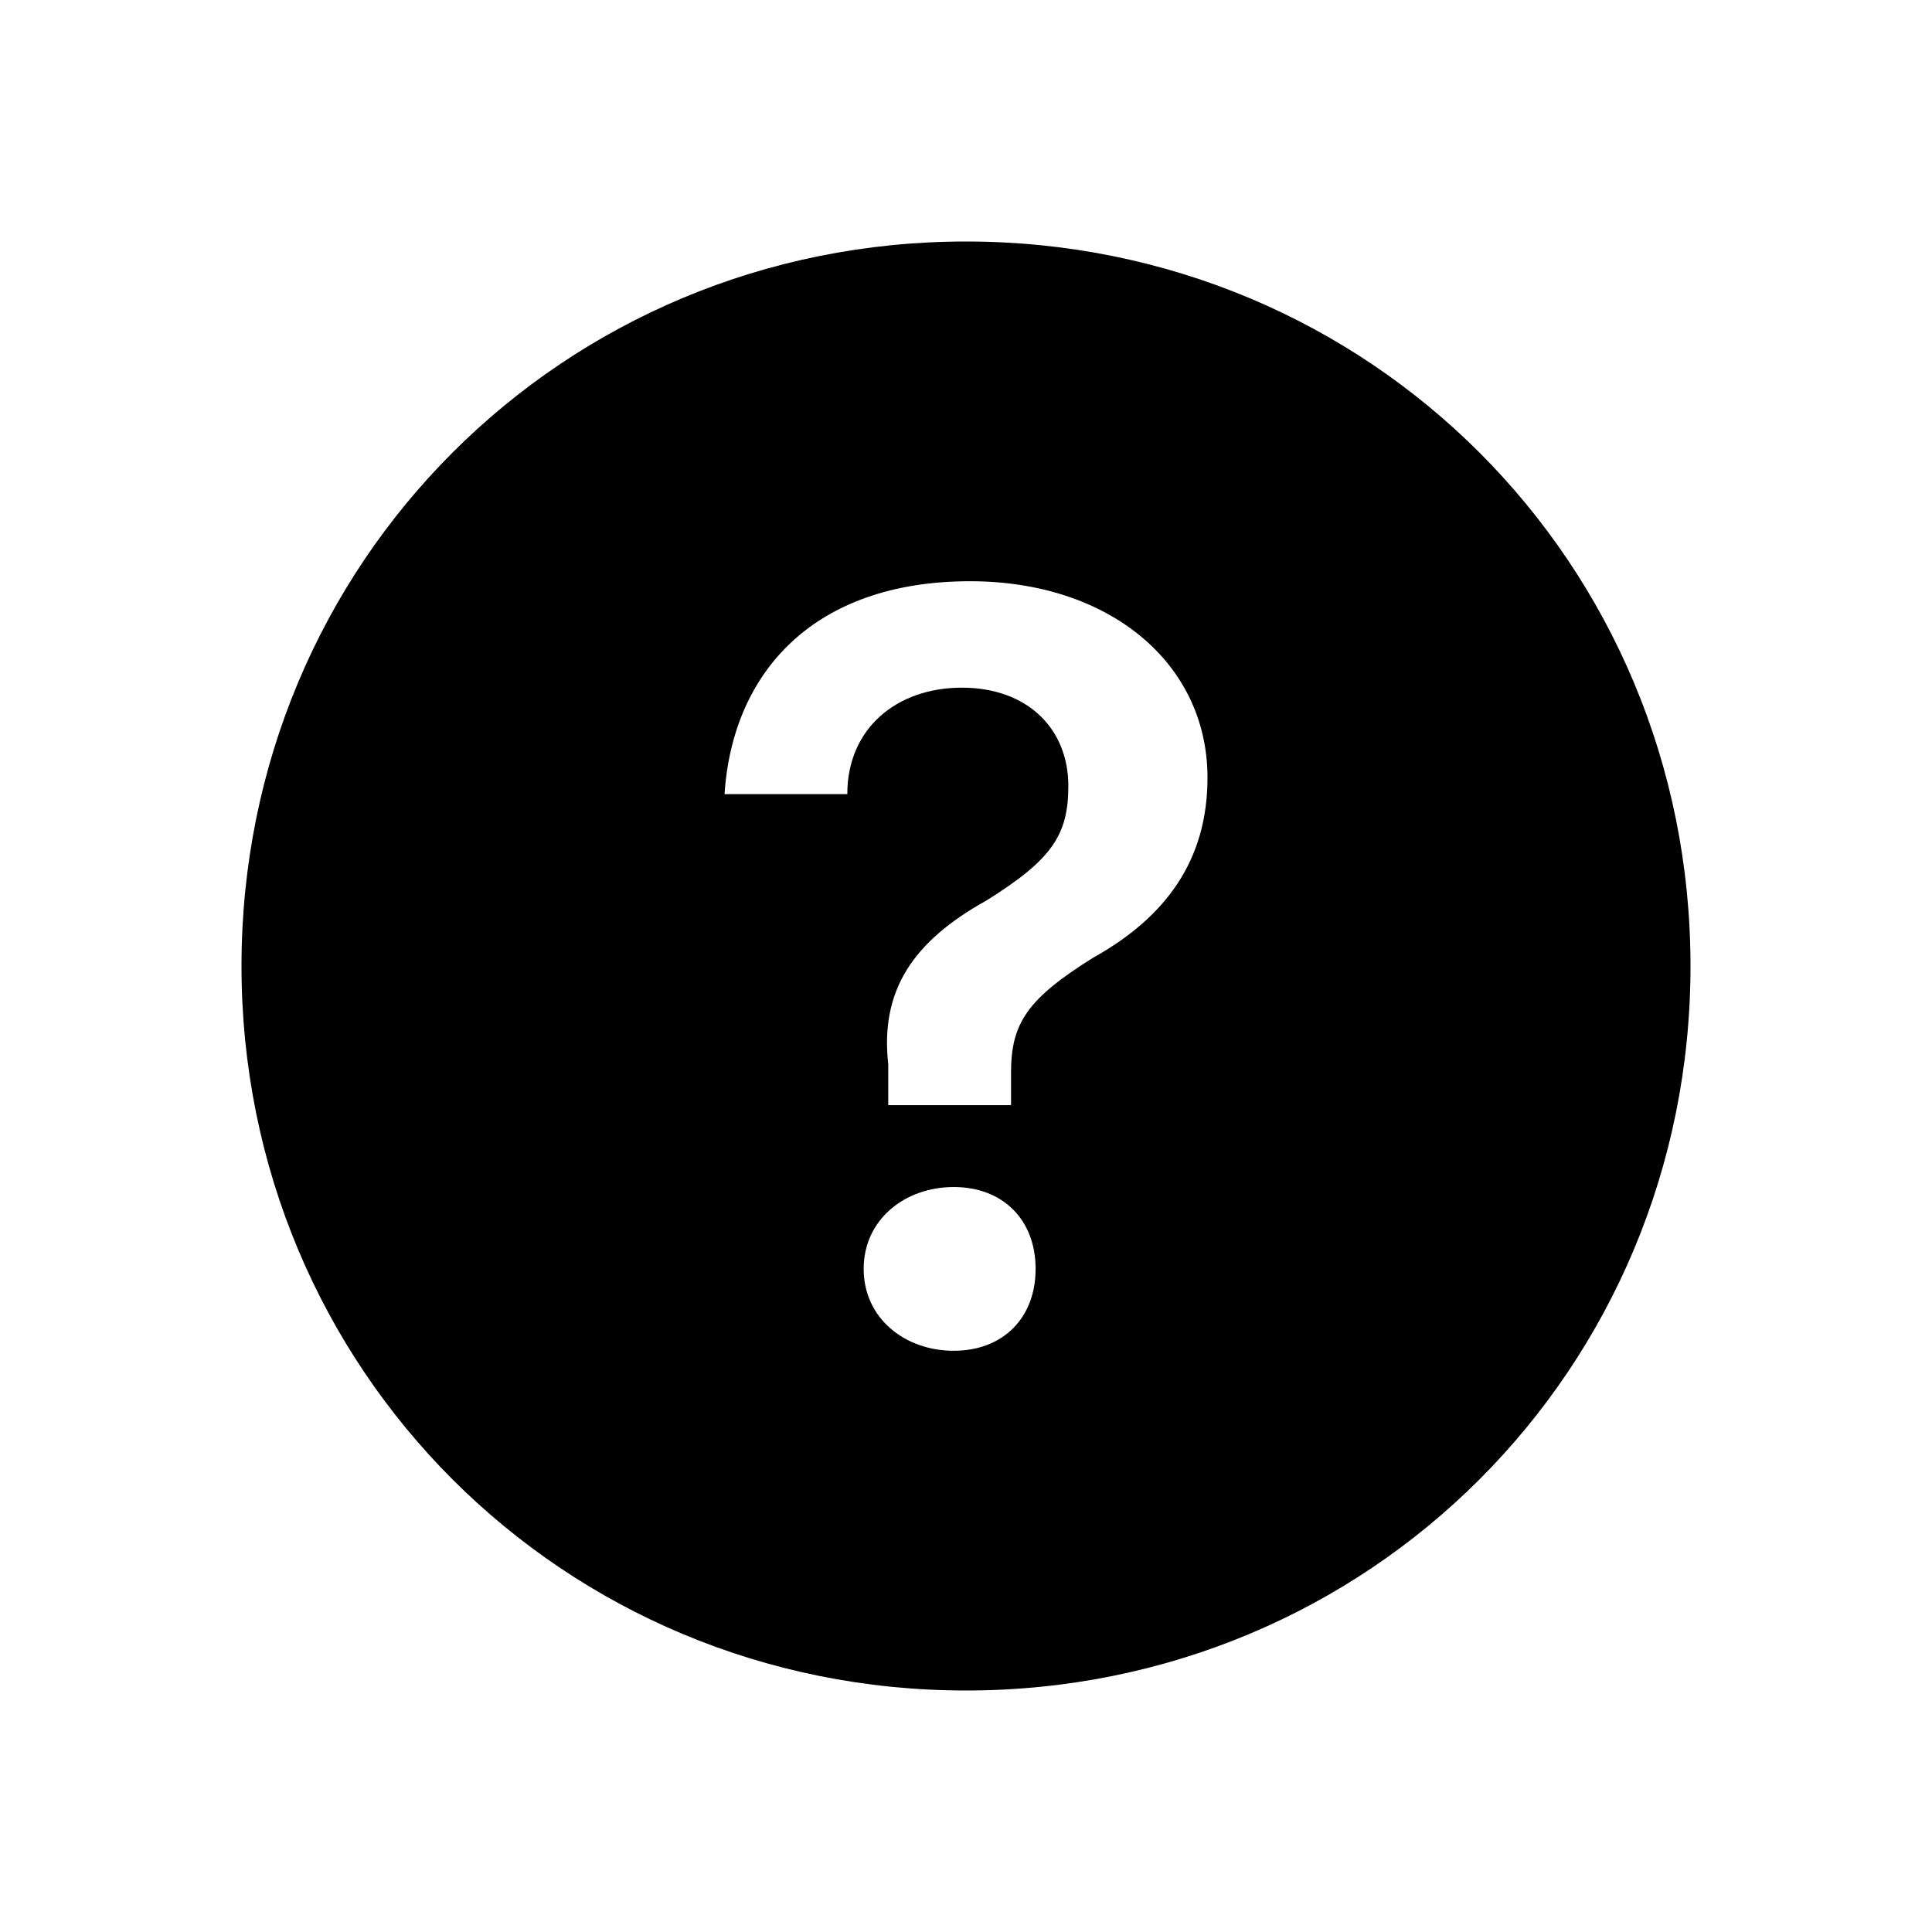
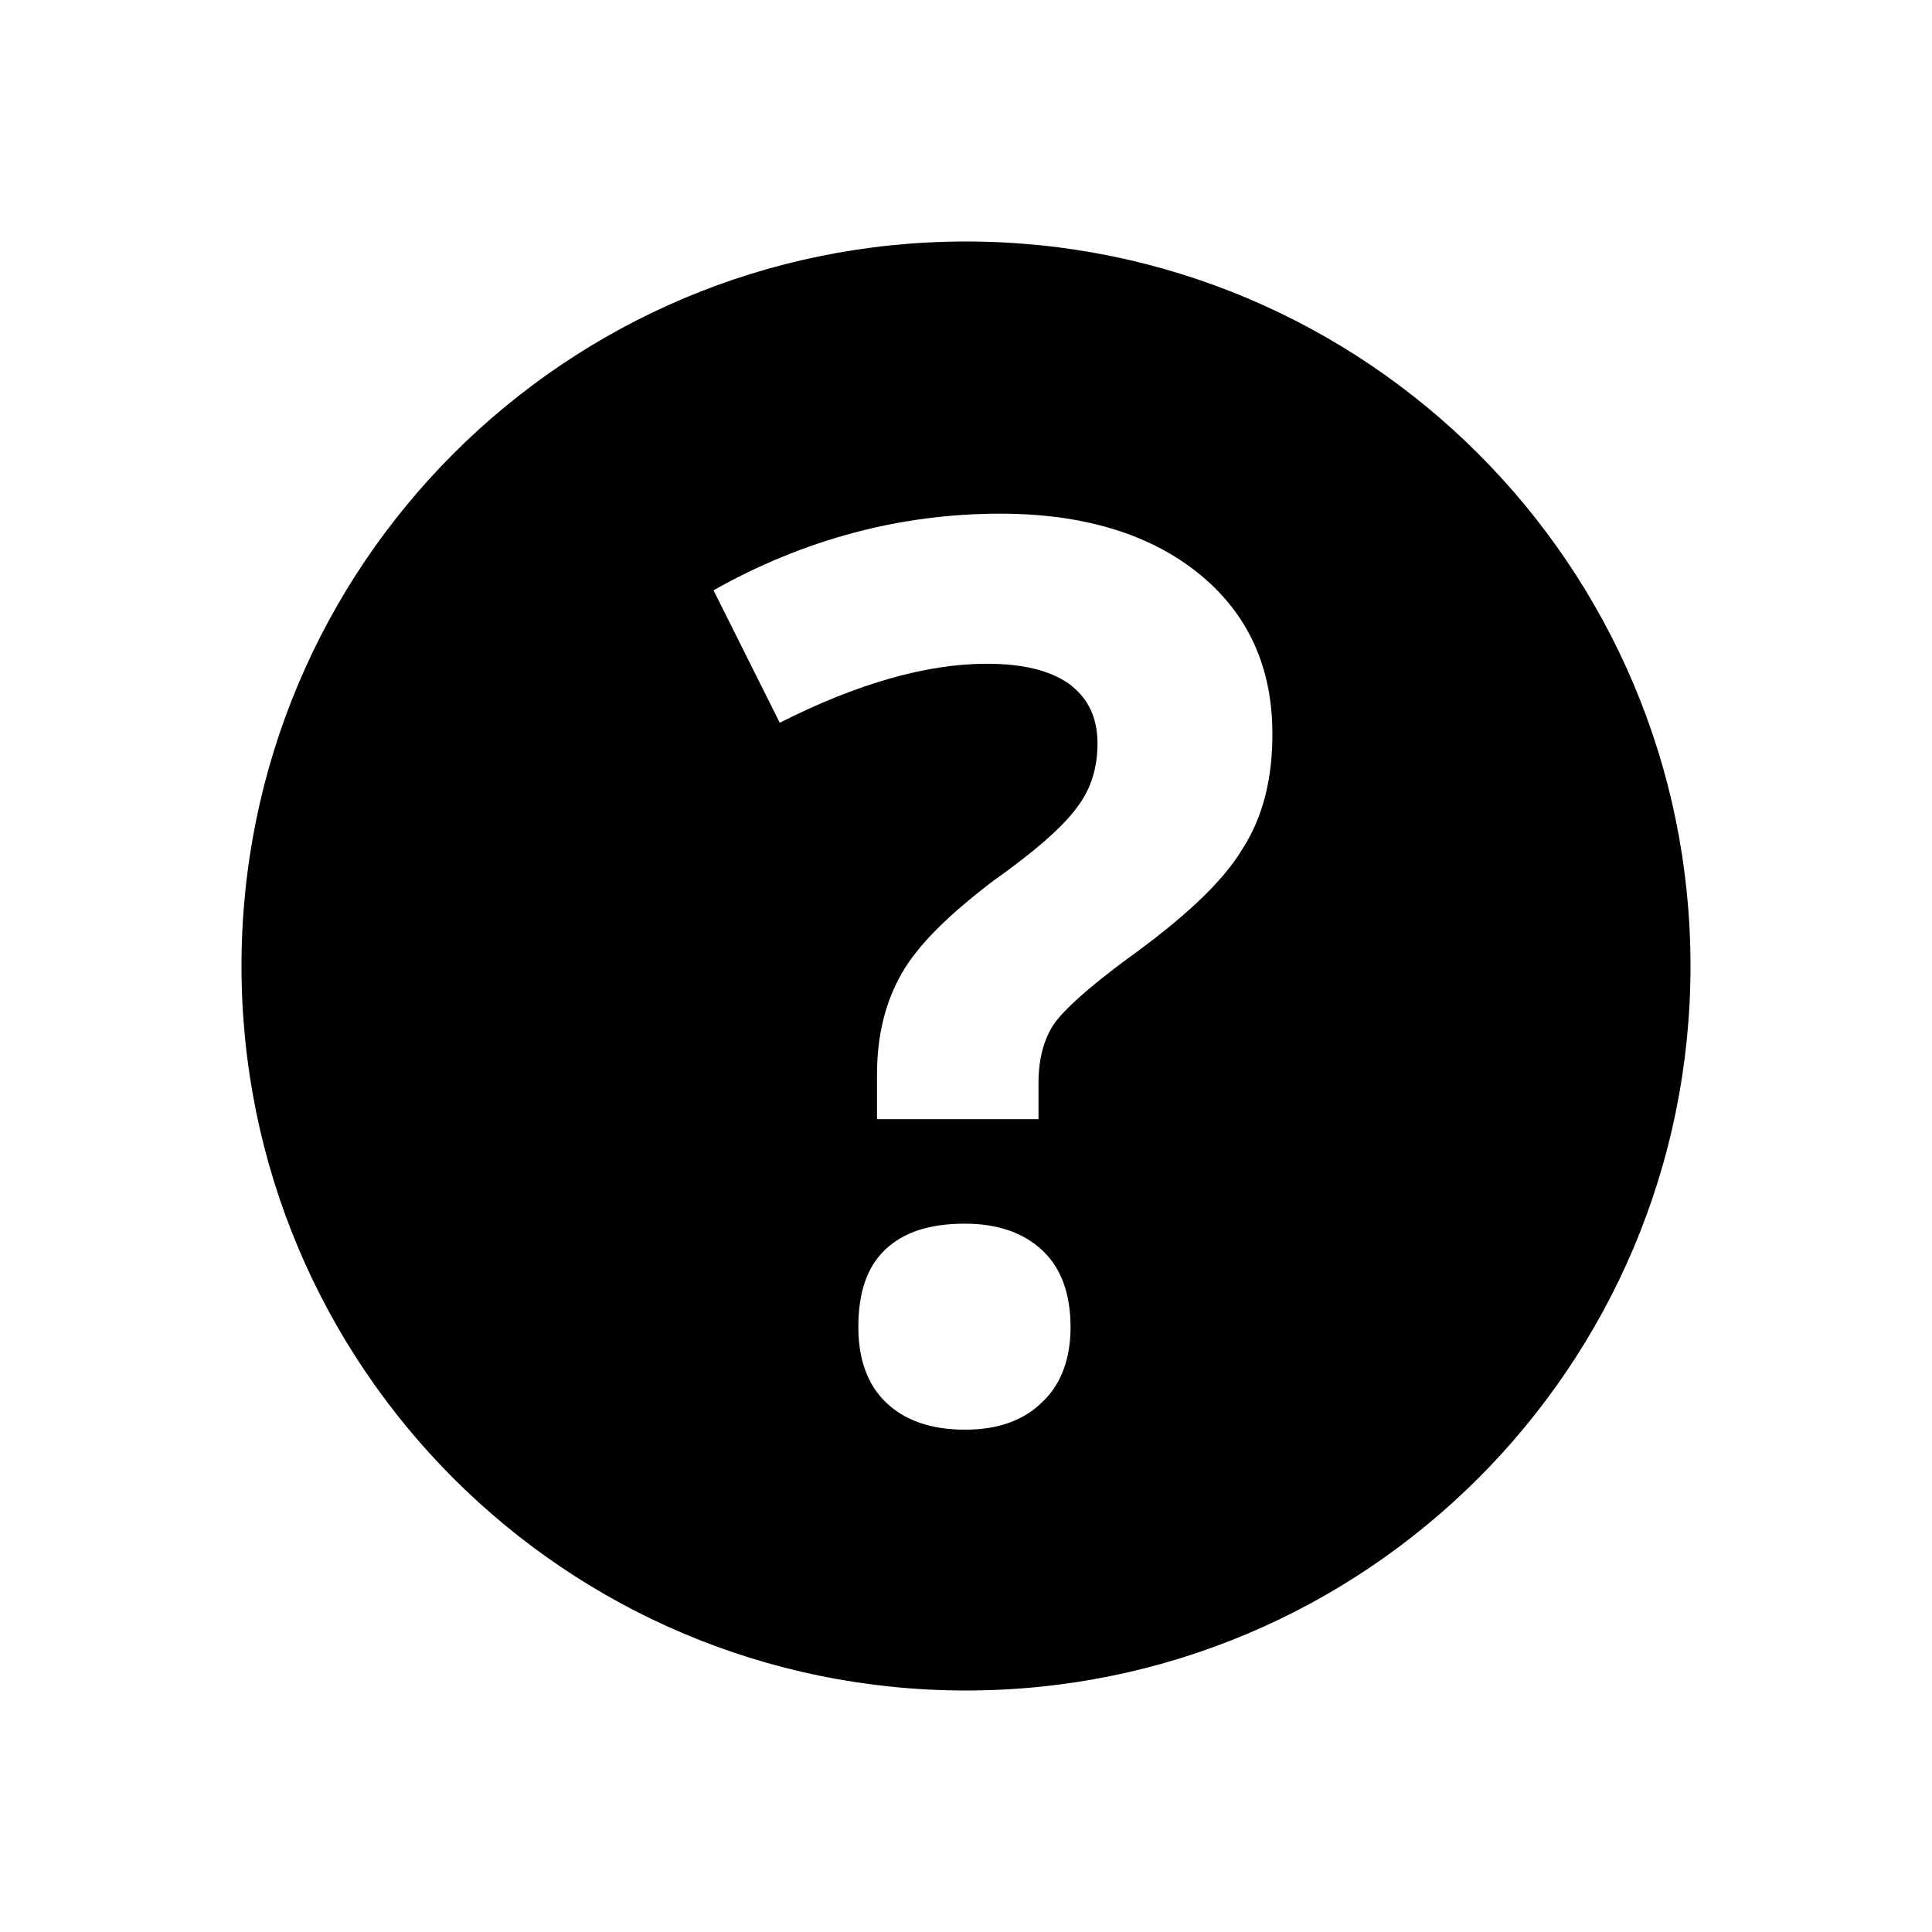
<svg xmlns="http://www.w3.org/2000/svg" width="24" height="24" viewBox="0 0 32 32">
-   <path fill="currentColor" d="M16 4c6.678 0 12 5.322 12 12s-5.322 12-12 12S4 22.678 4 16 9.322 4 16 4zm-.203 15.661c-.814 0-1.492.542-1.492 1.356s.678 1.356 1.492 1.356 1.356-.542 1.356-1.356-.542-1.356-1.356-1.356zm.271-10.034c-2.576 0-3.932 1.492-4.068 3.526h2.034c0-1.085.814-1.763 1.898-1.763s1.763.678 1.763 1.627c0 .814-.271 1.22-1.356 1.898-1.22.678-1.763 1.492-1.627 2.712v.678h2.034v-.542c0-.814.271-1.22 1.356-1.898 1.22-.679 1.898-1.628 1.898-2.984 0-1.898-1.627-3.254-3.932-3.254z" />
+   <path fill="currentColor" d="M28 16c0-6.634-5.383-12-12-12C9.366 4 4 9.366 4 16s5.366 12 12 12c6.617 0 12-5.366 12-12zm-10.8 2.537h-2.674V17.8c0-.651.137-1.2.411-1.68s.789-.977 1.509-1.526c.703-.497 1.166-.909 1.389-1.217.24-.309.343-.669.343-1.063 0-.429-.154-.754-.48-.994-.326-.223-.771-.326-1.354-.326-.994 0-2.143.326-3.429.977l-1.097-2.194c1.491-.84 3.086-1.269 4.749-1.269 1.389 0 2.486.343 3.291.994.823.669 1.217 1.56 1.217 2.657 0 .737-.154 1.371-.497 1.903-.326.549-.977 1.149-1.903 1.817-.651.48-1.046.84-1.217 1.08-.171.257-.257.583-.257.977v.6h0zm-2.52 4.697c-.309-.291-.463-.72-.463-1.251 0-.566.137-.994.446-1.286s.737-.429 1.32-.429c.549 0 .977.154 1.286.446s.463.72.463 1.269c0 .514-.154.943-.463 1.234-.309.309-.737.463-1.286.463-.566 0-.994-.154-1.303-.446z" />
</svg>
